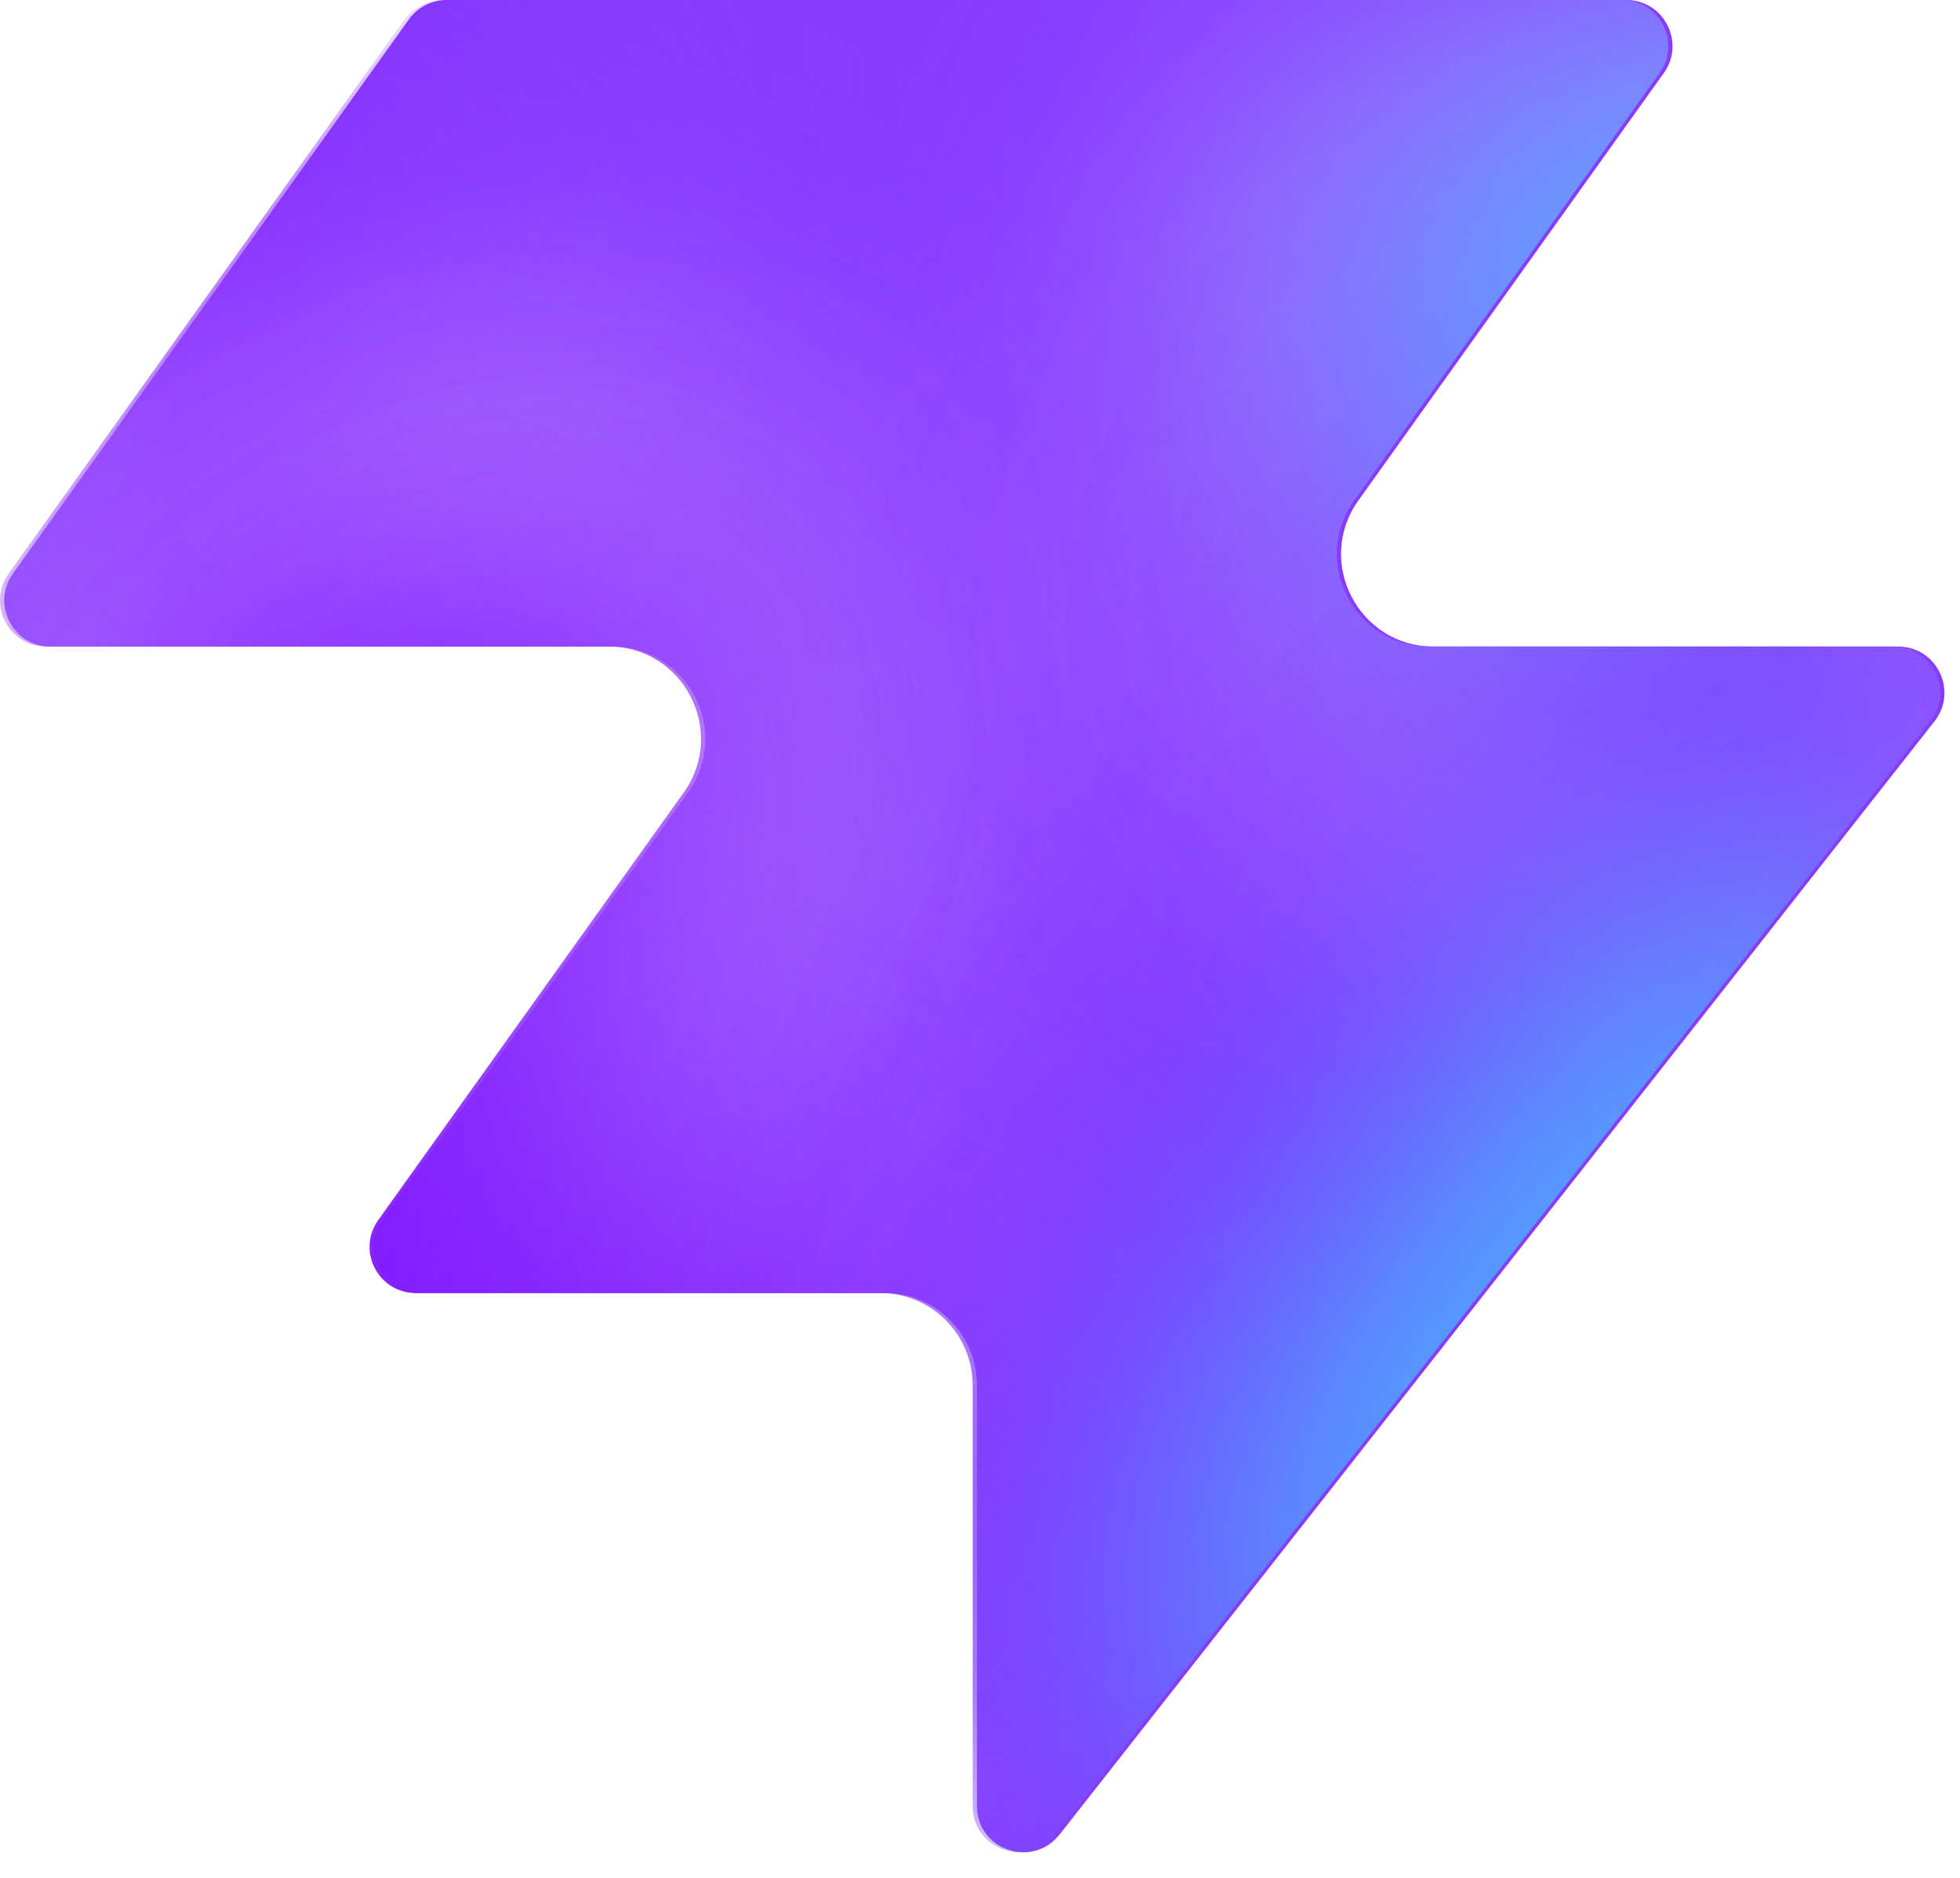
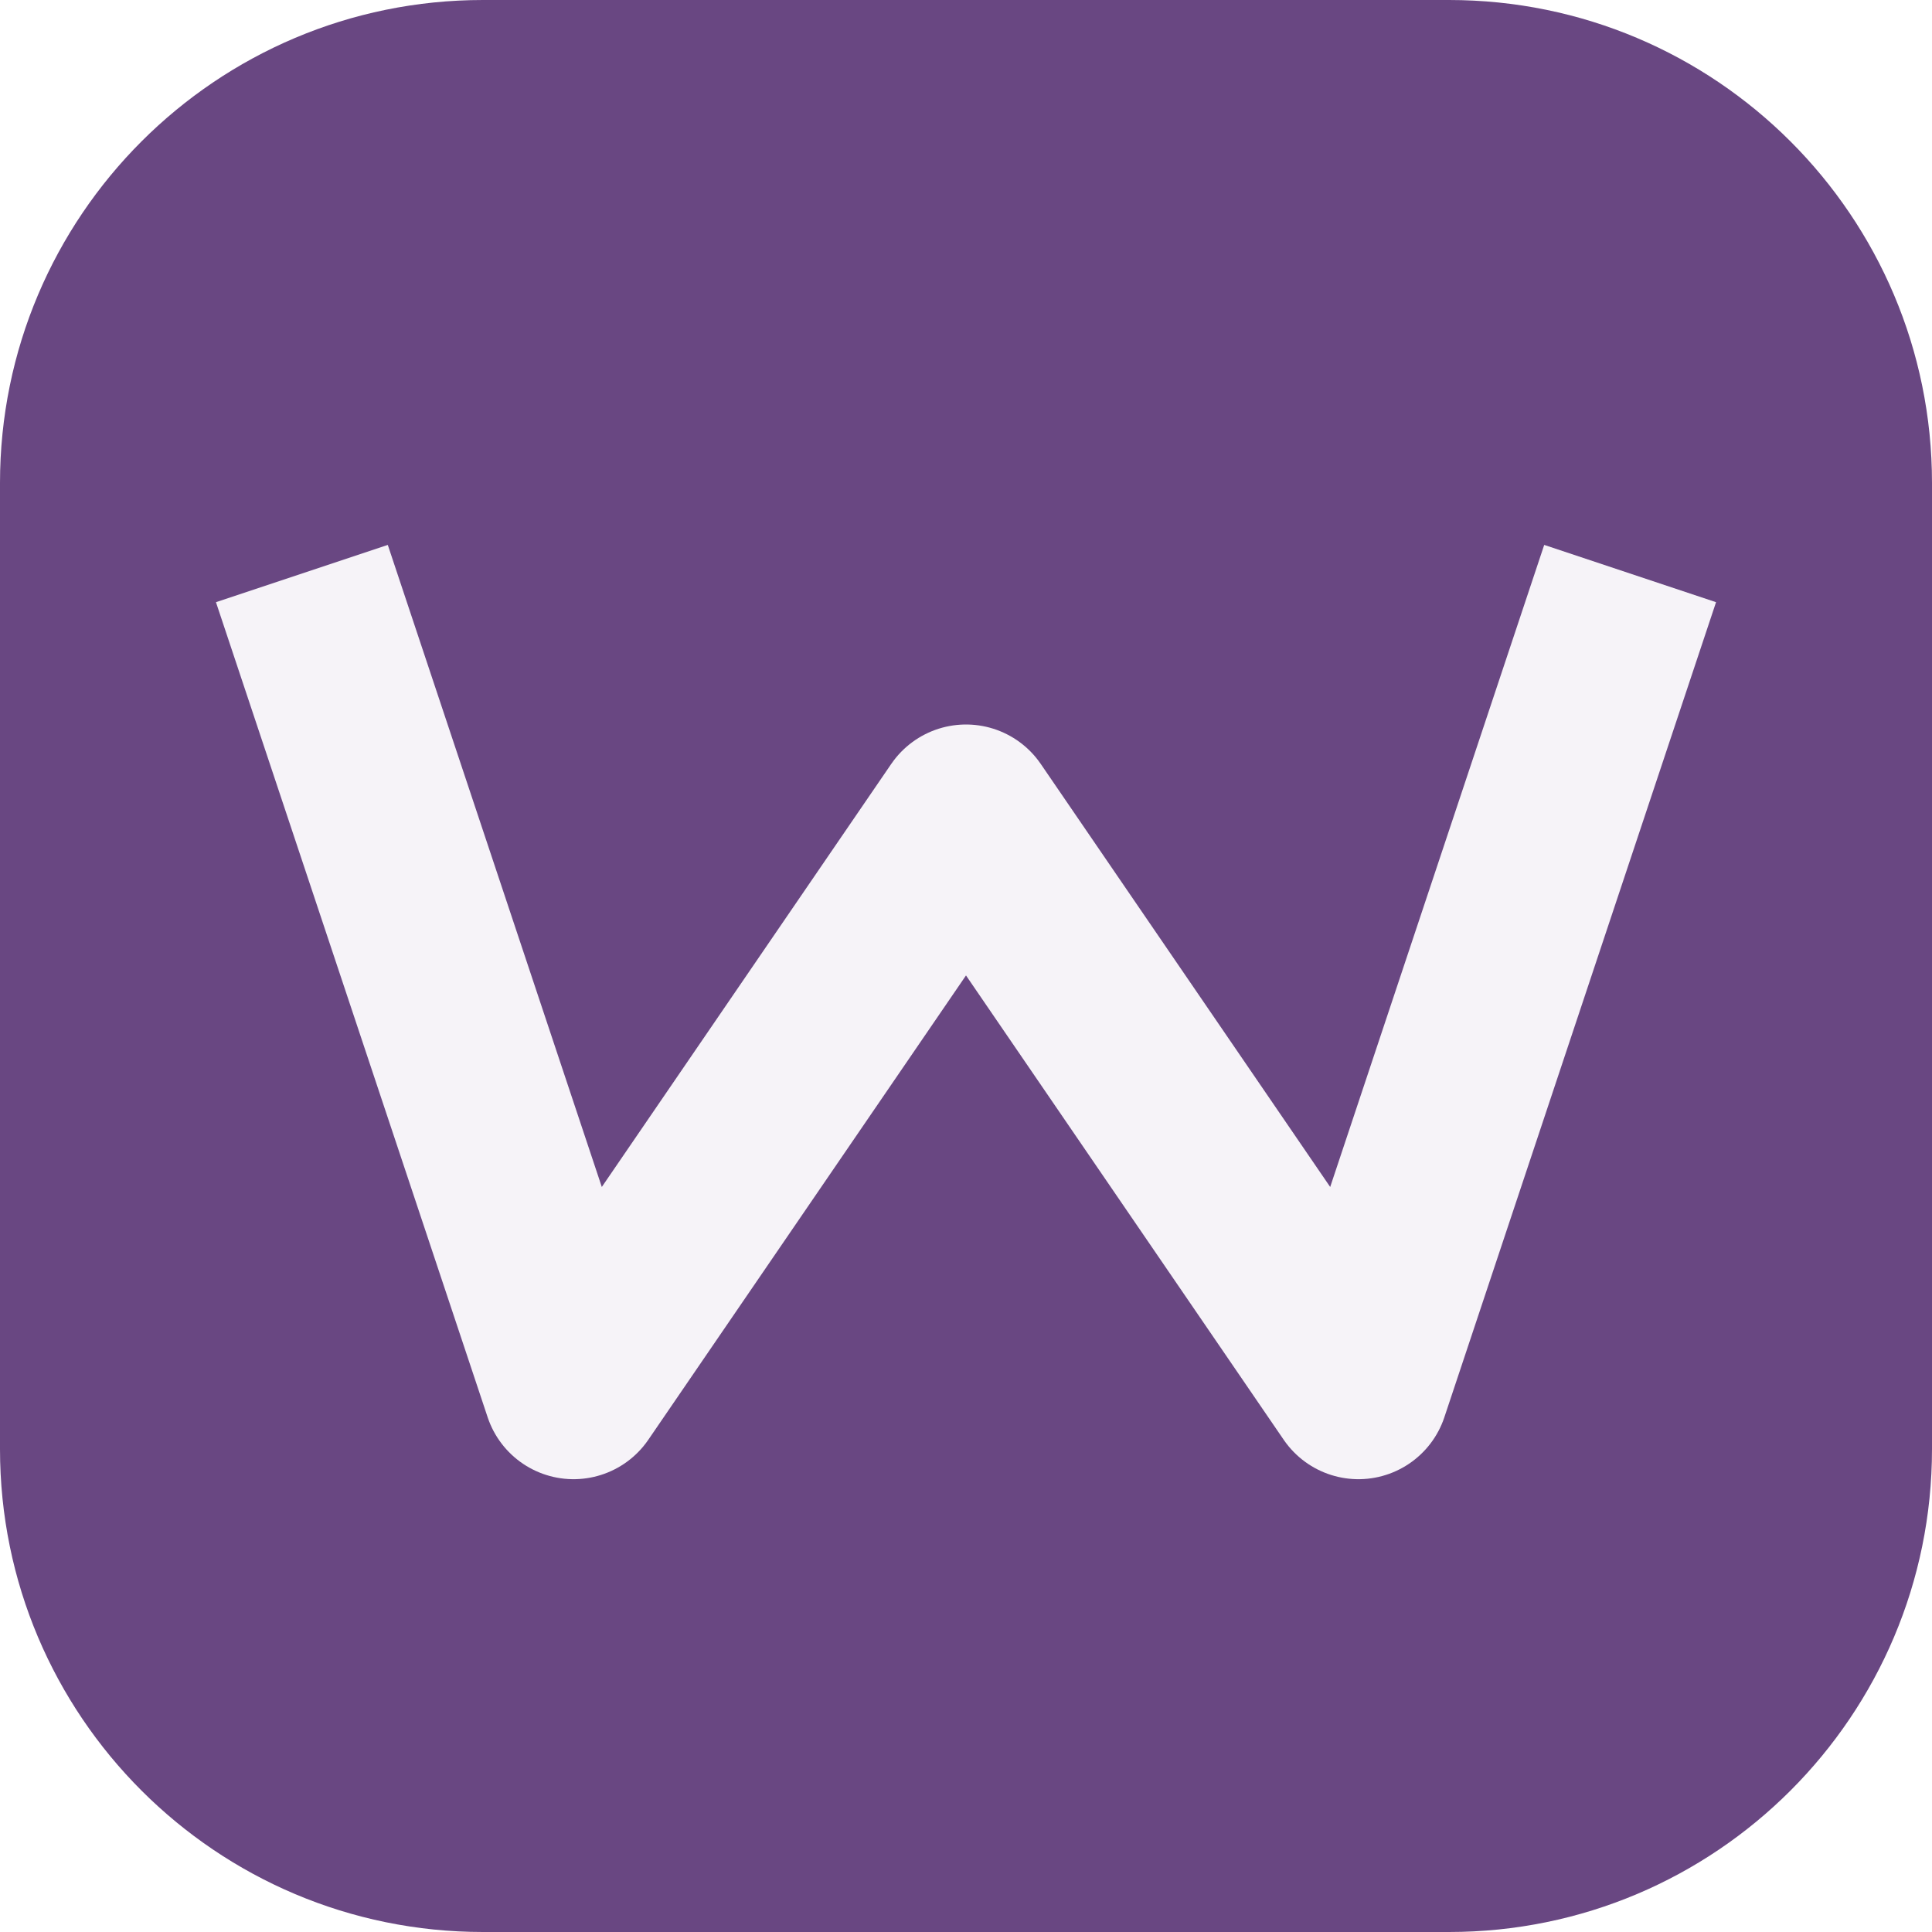
- <svg xmlns="http://www.w3.org/2000/svg" width="48" height="46" fill="none" viewBox="0 0 48 46">
-   <path fill="#863bff" d="M25.946 44.938c-.664.845-2.021.375-2.021-.698V33.937a2.26 2.26 0 0 0-2.262-2.262H10.287c-.92 0-1.456-1.04-.92-1.788l7.48-10.471c1.07-1.497 0-3.578-1.842-3.578H1.237c-.92 0-1.456-1.04-.92-1.788L10.013.474c.214-.297.556-.474.92-.474h28.894c.92 0 1.456 1.04.92 1.788l-7.48 10.471c-1.07 1.498 0 3.579 1.842 3.579h11.377c.943 0 1.473 1.088.89 1.83L25.947 44.94z" style="fill:#863bff;fill:color(display-p3 .525 .23 1);fill-opacity:1" />
-   <mask id="a" width="48" height="46" x="0" y="0" maskUnits="userSpaceOnUse" style="mask-type:alpha">
-     <path fill="#000" d="M25.842 44.938c-.664.844-2.021.375-2.021-.698V33.937a2.26 2.26 0 0 0-2.262-2.262H10.183c-.92 0-1.456-1.04-.92-1.788l7.48-10.471c1.07-1.498 0-3.579-1.842-3.579H1.133c-.92 0-1.456-1.04-.92-1.787L9.91.473c.214-.297.556-.474.92-.474h28.894c.92 0 1.456 1.04.92 1.788l-7.48 10.471c-1.07 1.498 0 3.578 1.842 3.578h11.377c.943 0 1.473 1.088.89 1.832L25.843 44.94z" style="fill:#000;fill-opacity:1" />
-   </mask>
-   <g mask="url(#a)">
-     <g filter="url(#b)">
-       <ellipse cx="5.508" cy="14.704" fill="#ede6ff" rx="5.508" ry="14.704" style="fill:#ede6ff;fill:color(display-p3 .927 .903 1);fill-opacity:1" transform="matrix(.00324 1 1 -.00324 -4.47 31.516)" />
-     </g>
-     <g filter="url(#c)">
-       <ellipse cx="10.399" cy="29.851" fill="#ede6ff" rx="10.399" ry="29.851" style="fill:#ede6ff;fill:color(display-p3 .927 .903 1);fill-opacity:1" transform="matrix(.00324 1 1 -.00324 -39.328 7.883)" />
-     </g>
-     <g filter="url(#d)">
-       <ellipse cx="5.508" cy="30.487" fill="#7e14ff" rx="5.508" ry="30.487" style="fill:#7e14ff;fill:color(display-p3 .492 .077 1);fill-opacity:1" transform="rotate(89.814 -25.913 -14.639)scale(1 -1)" />
-     </g>
-     <g filter="url(#e)">
-       <ellipse cx="5.508" cy="30.599" fill="#7e14ff" rx="5.508" ry="30.599" style="fill:#7e14ff;fill:color(display-p3 .492 .077 1);fill-opacity:1" transform="rotate(89.814 -32.644 -3.334)scale(1 -1)" />
-     </g>
-     <g filter="url(#f)">
-       <ellipse cx="5.508" cy="30.599" fill="#7e14ff" rx="5.508" ry="30.599" style="fill:#7e14ff;fill:color(display-p3 .492 .077 1);fill-opacity:1" transform="matrix(.00324 1 1 -.00324 -34.34 30.47)" />
-     </g>
-     <g filter="url(#g)">
-       <ellipse cx="14.072" cy="22.078" fill="#ede6ff" rx="14.072" ry="22.078" style="fill:#ede6ff;fill:color(display-p3 .927 .903 1);fill-opacity:1" transform="rotate(93.35 24.506 48.493)scale(-1 1)" />
-     </g>
-     <g filter="url(#h)">
-       <ellipse cx="3.47" cy="21.501" fill="#7e14ff" rx="3.47" ry="21.501" style="fill:#7e14ff;fill:color(display-p3 .492 .077 1);fill-opacity:1" transform="rotate(89.009 28.708 47.59)scale(-1 1)" />
-     </g>
-     <g filter="url(#i)">
-       <ellipse cx="3.47" cy="21.501" fill="#7e14ff" rx="3.47" ry="21.501" style="fill:#7e14ff;fill:color(display-p3 .492 .077 1);fill-opacity:1" transform="rotate(89.009 28.708 47.59)scale(-1 1)" />
-     </g>
-     <g filter="url(#j)">
-       <ellipse cx=".387" cy="8.972" fill="#7e14ff" rx="4.407" ry="29.108" style="fill:#7e14ff;fill:color(display-p3 .492 .077 1);fill-opacity:1" transform="rotate(39.51 .387 8.972)" />
-     </g>
-     <g filter="url(#k)">
-       <ellipse cx="47.523" cy="-6.092" fill="#7e14ff" rx="4.407" ry="29.108" style="fill:#7e14ff;fill:color(display-p3 .492 .077 1);fill-opacity:1" transform="rotate(37.892 47.523 -6.092)" />
-     </g>
-     <g filter="url(#l)">
-       <ellipse cx="41.412" cy="6.333" fill="#47bfff" rx="5.971" ry="9.665" style="fill:#47bfff;fill:color(display-p3 .28 .748 1);fill-opacity:1" transform="rotate(37.892 41.412 6.333)" />
-     </g>
-     <g filter="url(#m)">
-       <ellipse cx="-1.879" cy="38.332" fill="#7e14ff" rx="4.407" ry="29.108" style="fill:#7e14ff;fill:color(display-p3 .492 .077 1);fill-opacity:1" transform="rotate(37.892 -1.88 38.332)" />
-     </g>
-     <g filter="url(#n)">
-       <ellipse cx="-1.879" cy="38.332" fill="#7e14ff" rx="4.407" ry="29.108" style="fill:#7e14ff;fill:color(display-p3 .492 .077 1);fill-opacity:1" transform="rotate(37.892 -1.88 38.332)" />
-     </g>
-     <g filter="url(#o)">
-       <ellipse cx="35.651" cy="29.907" fill="#7e14ff" rx="4.407" ry="29.108" style="fill:#7e14ff;fill:color(display-p3 .492 .077 1);fill-opacity:1" transform="rotate(37.892 35.651 29.907)" />
-     </g>
-     <g filter="url(#p)">
-       <ellipse cx="38.418" cy="32.4" fill="#47bfff" rx="5.971" ry="15.297" style="fill:#47bfff;fill:color(display-p3 .28 .748 1);fill-opacity:1" transform="rotate(37.892 38.418 32.4)" />
-     </g>
-   </g>
-   <defs>
-     <filter id="b" width="60.045" height="41.654" x="-19.77" y="16.149" color-interpolation-filters="sRGB" filterUnits="userSpaceOnUse">
-       <feFlood flood-opacity="0" result="BackgroundImageFix" />
-       <feBlend in="SourceGraphic" in2="BackgroundImageFix" result="shape" />
-       <feGaussianBlur result="effect1_foregroundBlur_2002_17158" stdDeviation="7.659" />
-     </filter>
-     <filter id="c" width="90.34" height="51.437" x="-54.613" y="-7.533" color-interpolation-filters="sRGB" filterUnits="userSpaceOnUse">
-       <feFlood flood-opacity="0" result="BackgroundImageFix" />
-       <feBlend in="SourceGraphic" in2="BackgroundImageFix" result="shape" />
-       <feGaussianBlur result="effect1_foregroundBlur_2002_17158" stdDeviation="7.659" />
-     </filter>
-     <filter id="d" width="79.355" height="29.4" x="-49.64" y="2.03" color-interpolation-filters="sRGB" filterUnits="userSpaceOnUse">
-       <feFlood flood-opacity="0" result="BackgroundImageFix" />
-       <feBlend in="SourceGraphic" in2="BackgroundImageFix" result="shape" />
-       <feGaussianBlur result="effect1_foregroundBlur_2002_17158" stdDeviation="4.596" />
-     </filter>
-     <filter id="e" width="79.579" height="29.4" x="-45.045" y="20.029" color-interpolation-filters="sRGB" filterUnits="userSpaceOnUse">
-       <feFlood flood-opacity="0" result="BackgroundImageFix" />
-       <feBlend in="SourceGraphic" in2="BackgroundImageFix" result="shape" />
-       <feGaussianBlur result="effect1_foregroundBlur_2002_17158" stdDeviation="4.596" />
-     </filter>
-     <filter id="f" width="79.579" height="29.4" x="-43.513" y="21.178" color-interpolation-filters="sRGB" filterUnits="userSpaceOnUse">
-       <feFlood flood-opacity="0" result="BackgroundImageFix" />
-       <feBlend in="SourceGraphic" in2="BackgroundImageFix" result="shape" />
-       <feGaussianBlur result="effect1_foregroundBlur_2002_17158" stdDeviation="4.596" />
-     </filter>
-     <filter id="g" width="74.749" height="58.852" x="15.756" y="-17.901" color-interpolation-filters="sRGB" filterUnits="userSpaceOnUse">
-       <feFlood flood-opacity="0" result="BackgroundImageFix" />
-       <feBlend in="SourceGraphic" in2="BackgroundImageFix" result="shape" />
-       <feGaussianBlur result="effect1_foregroundBlur_2002_17158" stdDeviation="7.659" />
-     </filter>
-     <filter id="h" width="61.377" height="25.362" x="23.548" y="2.284" color-interpolation-filters="sRGB" filterUnits="userSpaceOnUse">
-       <feFlood flood-opacity="0" result="BackgroundImageFix" />
-       <feBlend in="SourceGraphic" in2="BackgroundImageFix" result="shape" />
-       <feGaussianBlur result="effect1_foregroundBlur_2002_17158" stdDeviation="4.596" />
-     </filter>
-     <filter id="i" width="61.377" height="25.362" x="23.548" y="2.284" color-interpolation-filters="sRGB" filterUnits="userSpaceOnUse">
-       <feFlood flood-opacity="0" result="BackgroundImageFix" />
-       <feBlend in="SourceGraphic" in2="BackgroundImageFix" result="shape" />
-       <feGaussianBlur result="effect1_foregroundBlur_2002_17158" stdDeviation="4.596" />
-     </filter>
-     <filter id="j" width="56.045" height="63.649" x="-27.636" y="-22.853" color-interpolation-filters="sRGB" filterUnits="userSpaceOnUse">
-       <feFlood flood-opacity="0" result="BackgroundImageFix" />
-       <feBlend in="SourceGraphic" in2="BackgroundImageFix" result="shape" />
-       <feGaussianBlur result="effect1_foregroundBlur_2002_17158" stdDeviation="4.596" />
-     </filter>
-     <filter id="k" width="54.814" height="64.646" x="20.116" y="-38.415" color-interpolation-filters="sRGB" filterUnits="userSpaceOnUse">
-       <feFlood flood-opacity="0" result="BackgroundImageFix" />
-       <feBlend in="SourceGraphic" in2="BackgroundImageFix" result="shape" />
-       <feGaussianBlur result="effect1_foregroundBlur_2002_17158" stdDeviation="4.596" />
-     </filter>
-     <filter id="l" width="33.541" height="35.313" x="24.641" y="-11.323" color-interpolation-filters="sRGB" filterUnits="userSpaceOnUse">
-       <feFlood flood-opacity="0" result="BackgroundImageFix" />
-       <feBlend in="SourceGraphic" in2="BackgroundImageFix" result="shape" />
-       <feGaussianBlur result="effect1_foregroundBlur_2002_17158" stdDeviation="4.596" />
-     </filter>
-     <filter id="m" width="54.814" height="64.646" x="-29.286" y="6.009" color-interpolation-filters="sRGB" filterUnits="userSpaceOnUse">
-       <feFlood flood-opacity="0" result="BackgroundImageFix" />
-       <feBlend in="SourceGraphic" in2="BackgroundImageFix" result="shape" />
-       <feGaussianBlur result="effect1_foregroundBlur_2002_17158" stdDeviation="4.596" />
-     </filter>
-     <filter id="n" width="54.814" height="64.646" x="-29.286" y="6.009" color-interpolation-filters="sRGB" filterUnits="userSpaceOnUse">
-       <feFlood flood-opacity="0" result="BackgroundImageFix" />
-       <feBlend in="SourceGraphic" in2="BackgroundImageFix" result="shape" />
-       <feGaussianBlur result="effect1_foregroundBlur_2002_17158" stdDeviation="4.596" />
-     </filter>
-     <filter id="o" width="54.814" height="64.646" x="8.244" y="-2.416" color-interpolation-filters="sRGB" filterUnits="userSpaceOnUse">
-       <feFlood flood-opacity="0" result="BackgroundImageFix" />
-       <feBlend in="SourceGraphic" in2="BackgroundImageFix" result="shape" />
-       <feGaussianBlur result="effect1_foregroundBlur_2002_17158" stdDeviation="4.596" />
-     </filter>
-     <filter id="p" width="39.409" height="43.623" x="18.713" y="10.588" color-interpolation-filters="sRGB" filterUnits="userSpaceOnUse">
-       <feFlood flood-opacity="0" result="BackgroundImageFix" />
-       <feBlend in="SourceGraphic" in2="BackgroundImageFix" result="shape" />
-       <feGaussianBlur result="effect1_foregroundBlur_2002_17158" stdDeviation="4.596" />
-     </filter>
-   </defs>
+ <svg xmlns="http://www.w3.org/2000/svg" viewBox="0 0 64 64">
+   <rect width="64" height="64" rx="16" fill="#694782" />
+   <path d="m10 19 9 27 13-19 13 19 9-27" fill="none" stroke="#f6f3f8" stroke-width="6" stroke-linejoin="round" />
</svg>
